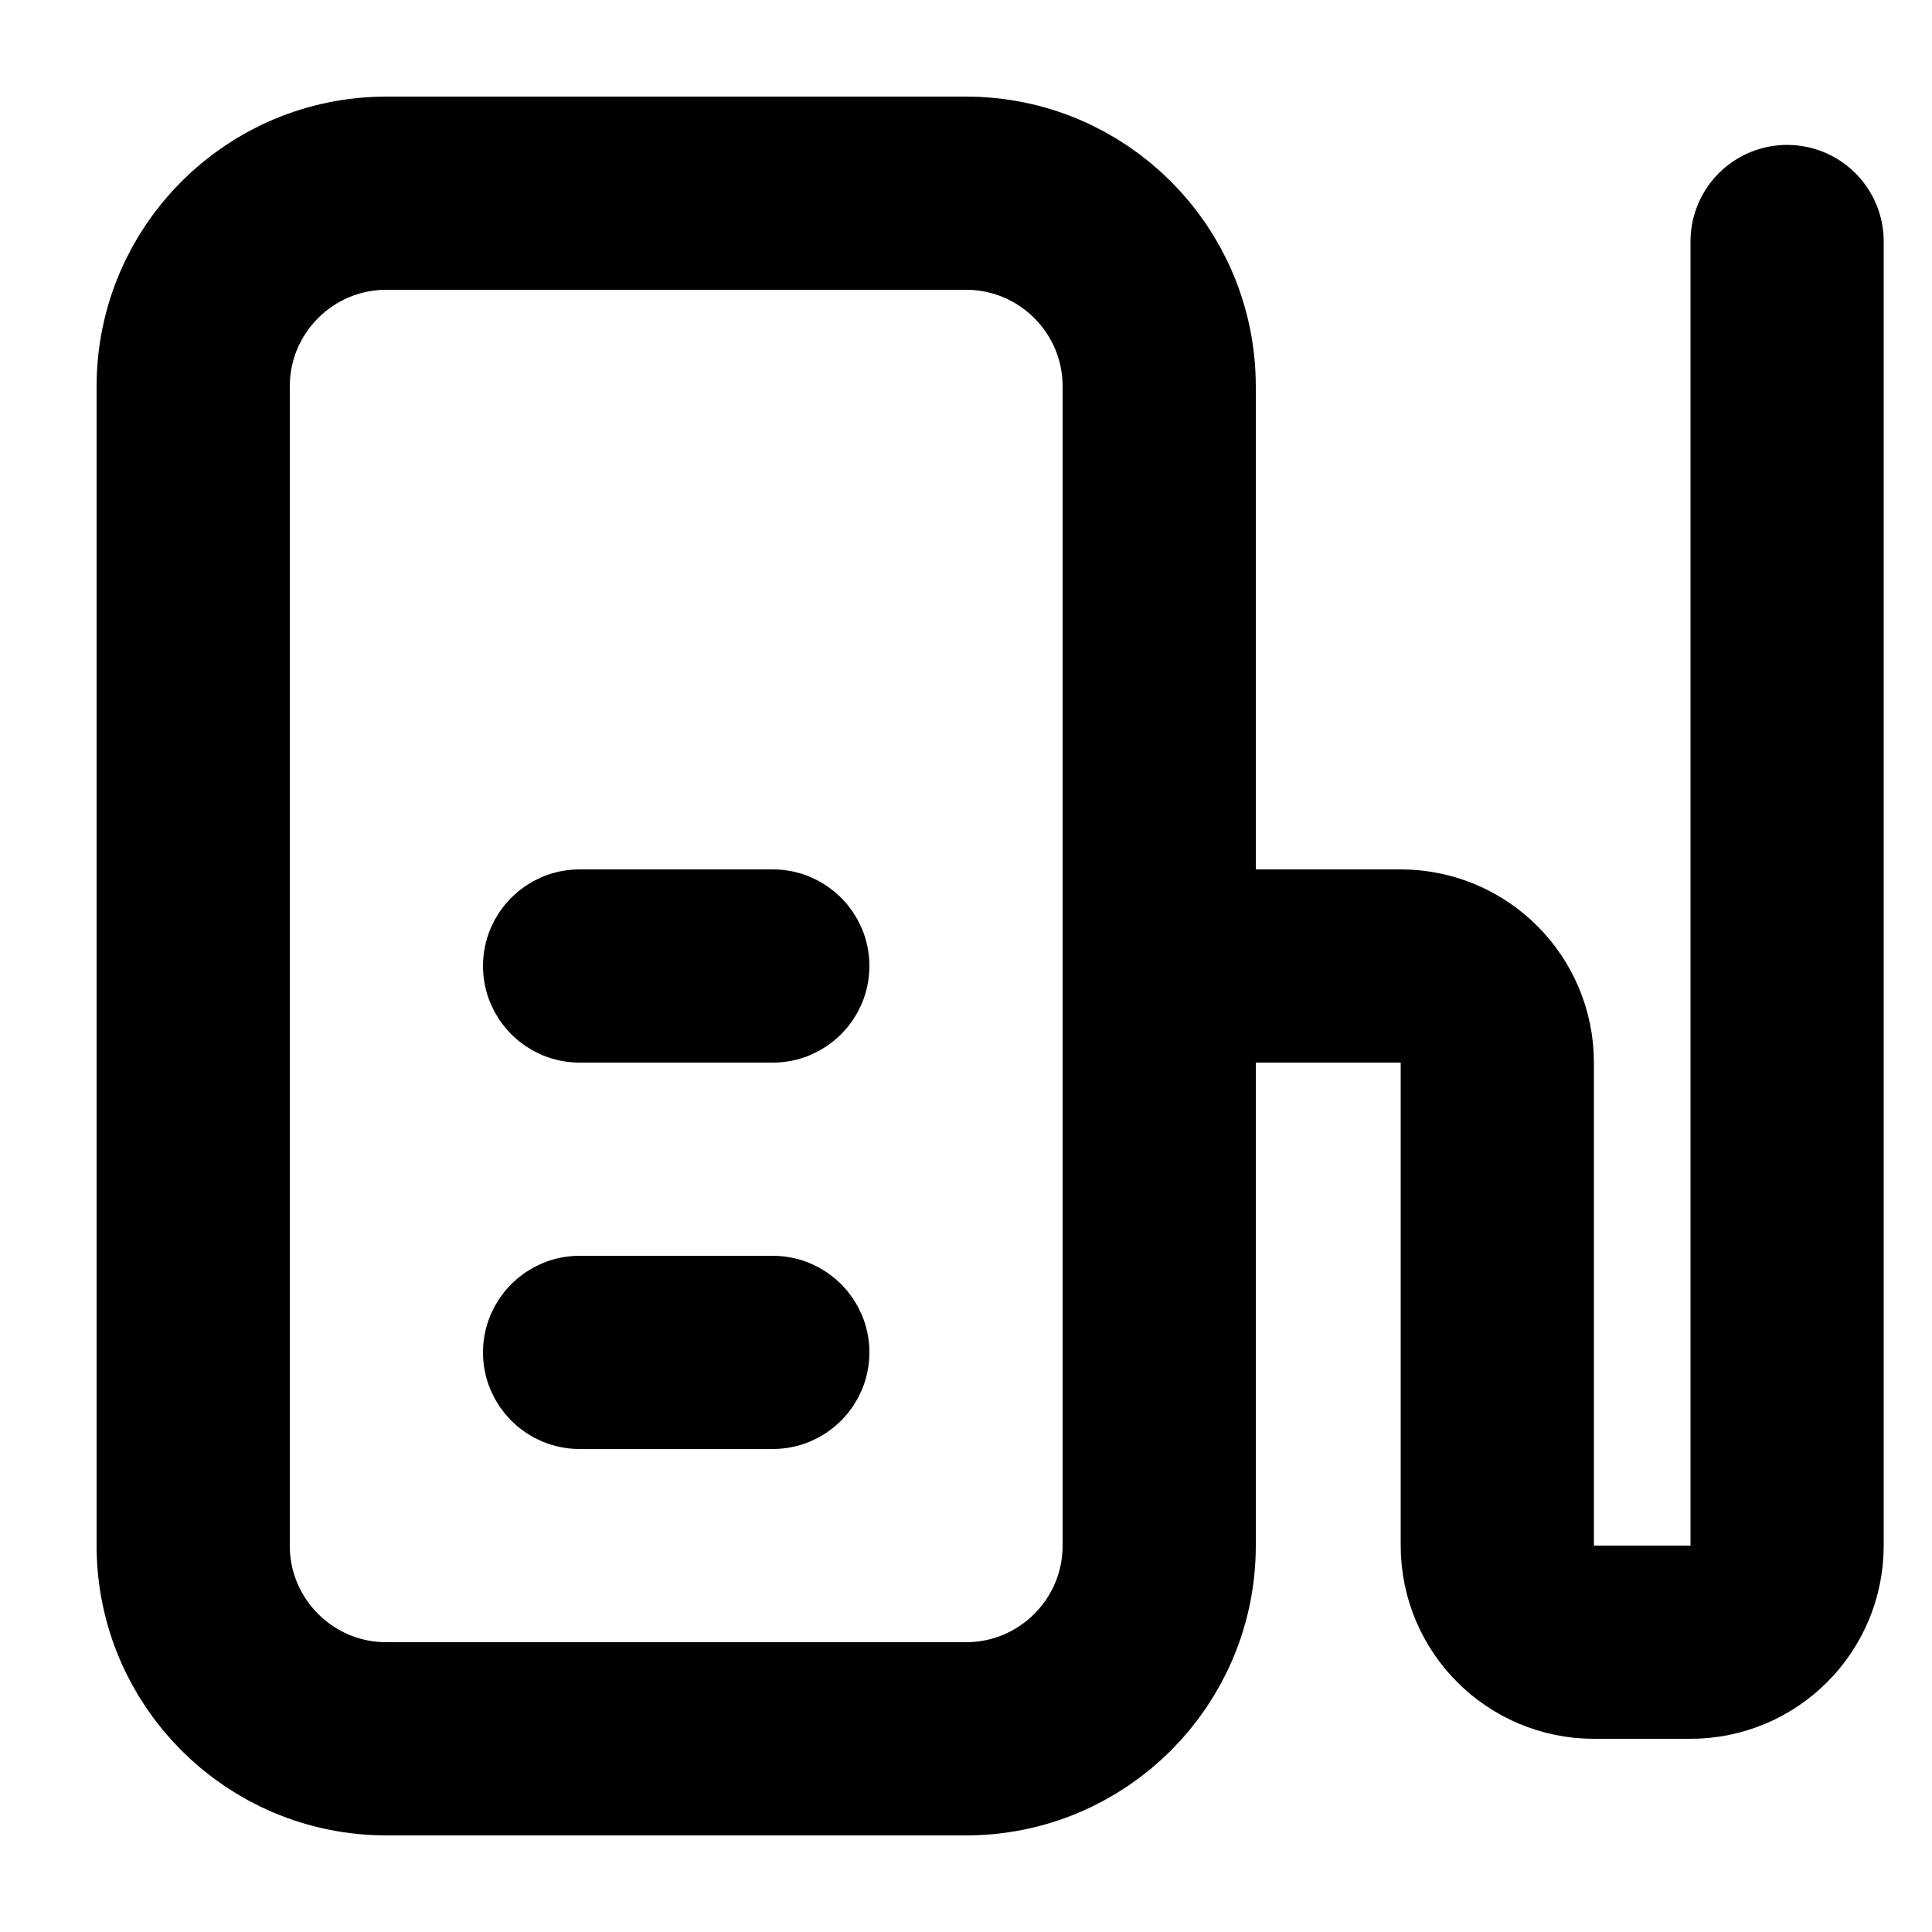
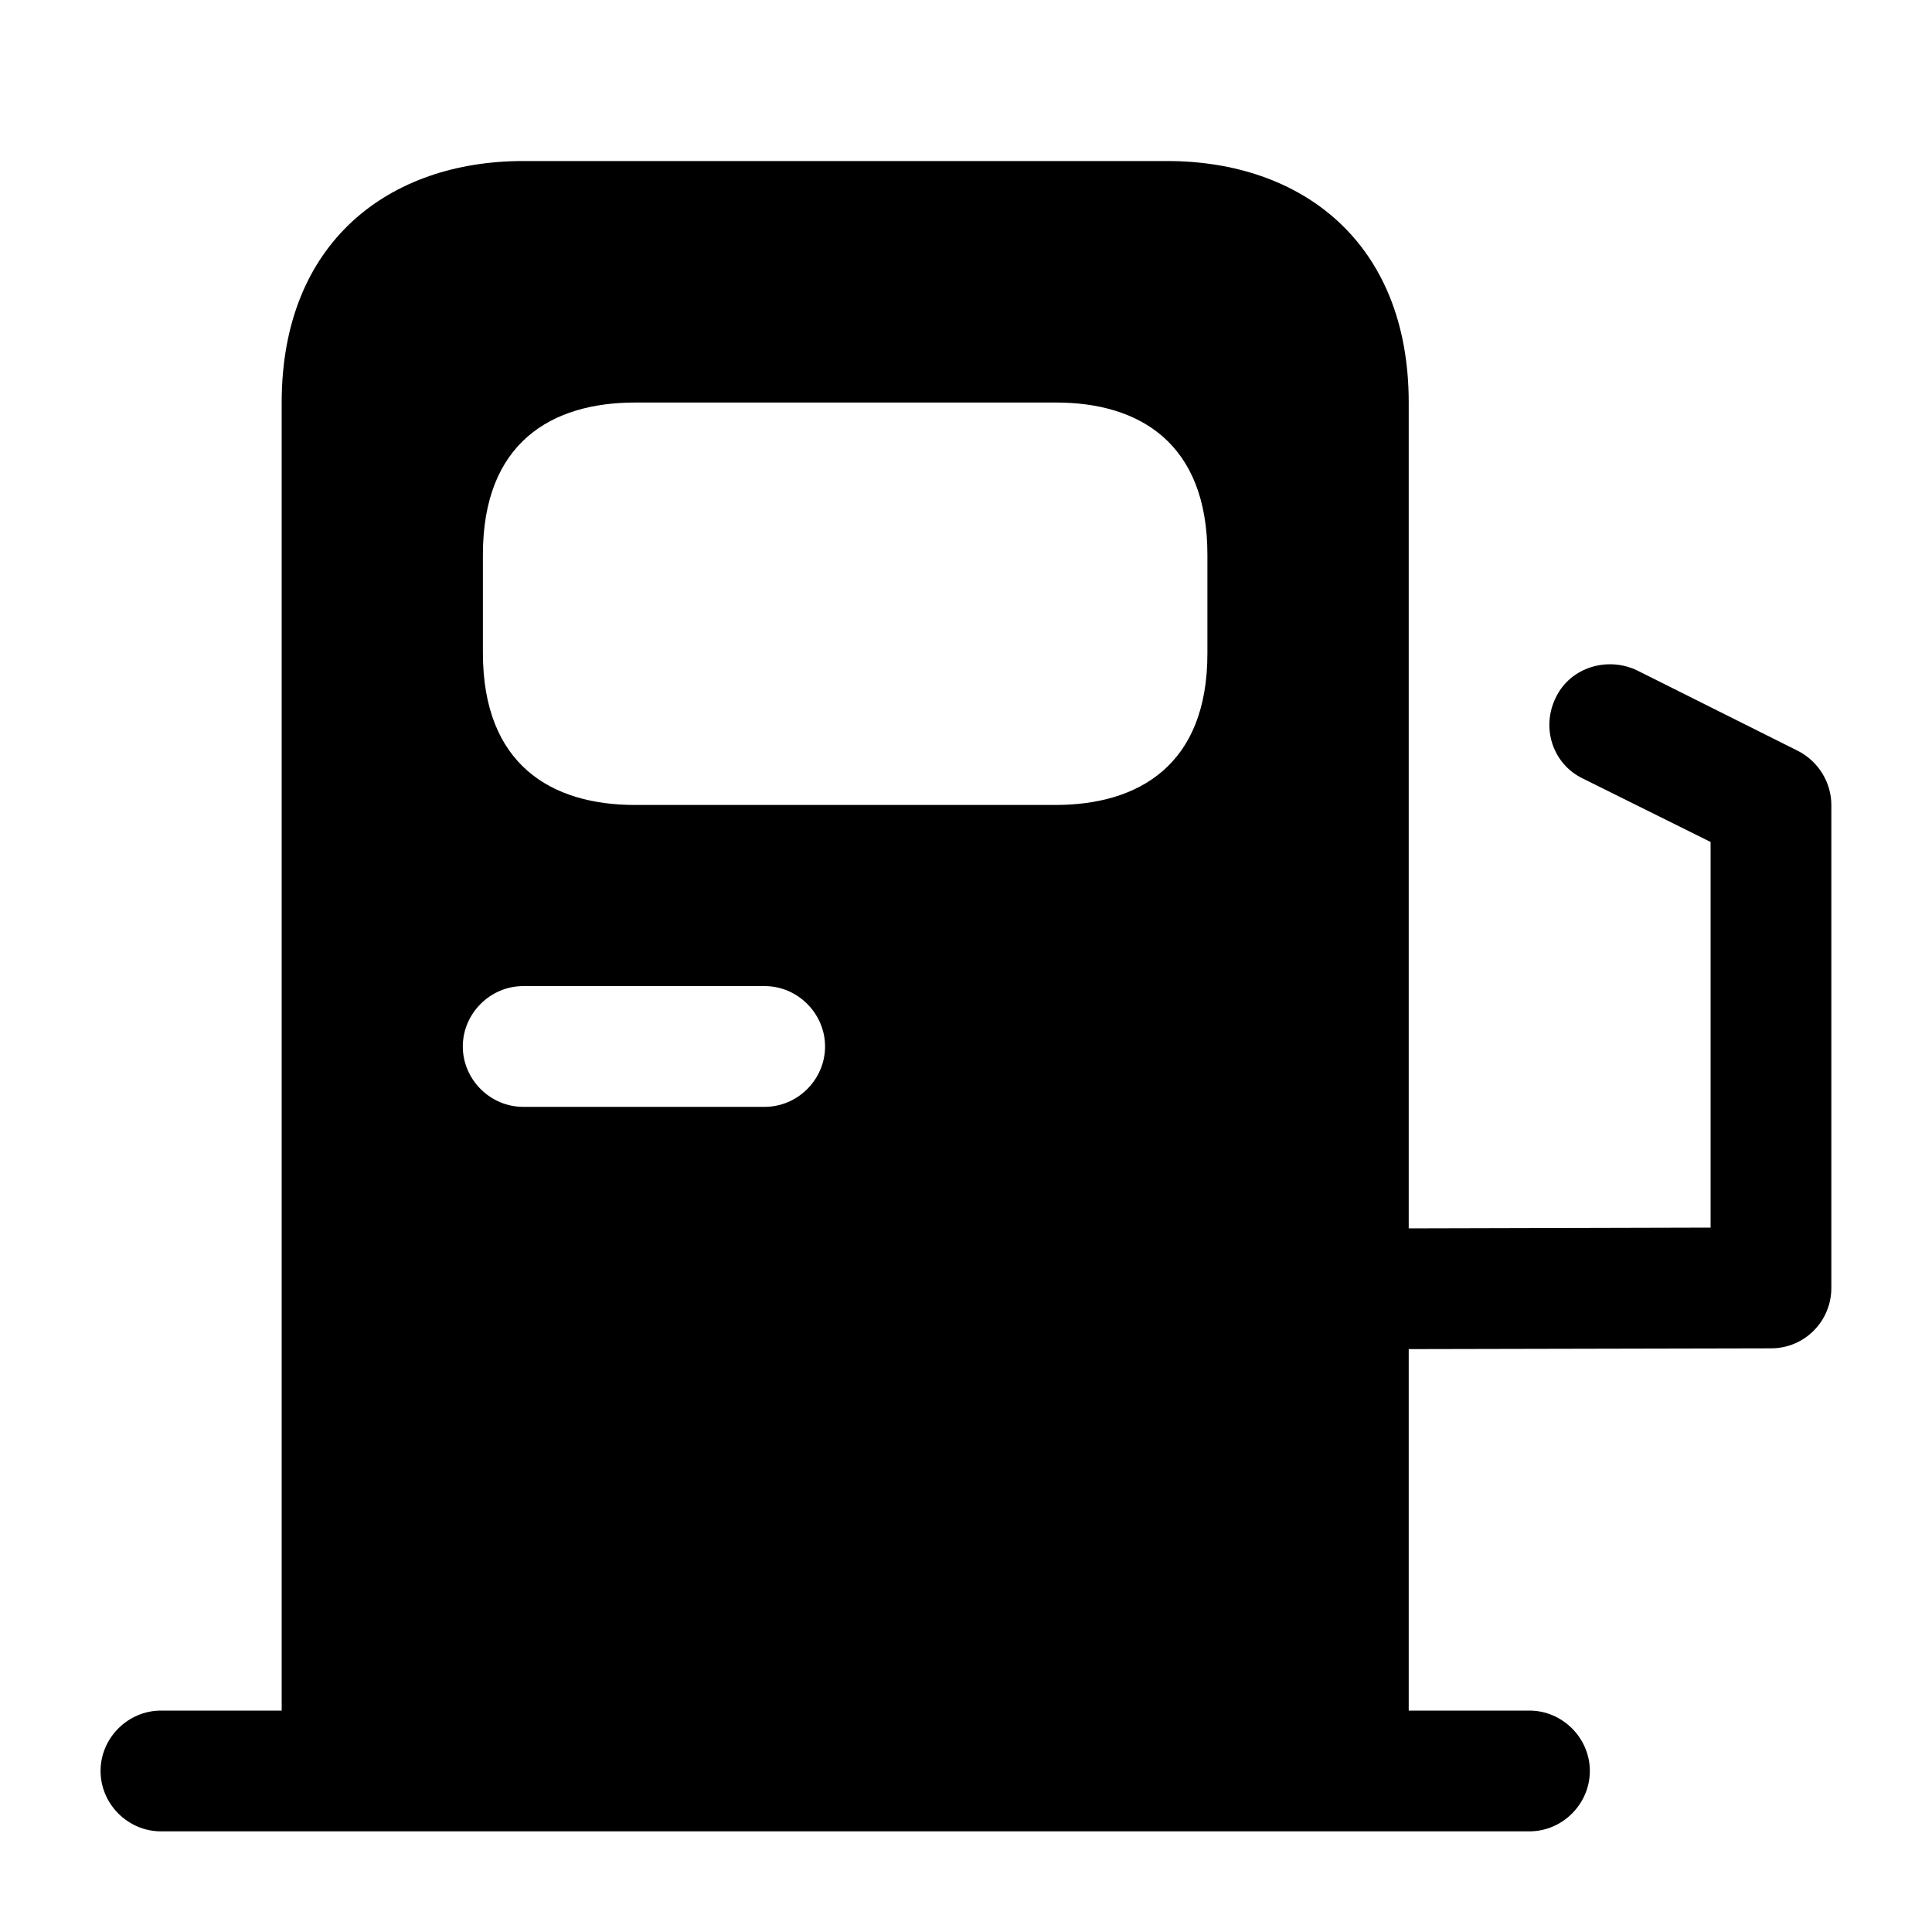
<svg xmlns="http://www.w3.org/2000/svg" width="20" height="20" viewBox="0 0 20 20" fill="none">
-   <rect x="2" y="2" width="10" height="16" rx="2" stroke="currentColor" stroke-width="2" />
-   <rect x="5.5" y="9.5" width="3" height="1" rx="0.5" stroke="currentColor" />
-   <rect x="5.5" y="13.5" width="3" height="1" rx="0.5" stroke="currentColor" />
-   <path d="M13 10H14.5C15.052 10 15.5 10.448 15.5 11V16C15.5 16.552 15.948 17 16.5 17H17.5C18.052 17 18.5 16.552 18.5 16V2.5" stroke="currentColor" stroke-width="2" stroke-linecap="round" stroke-linejoin="round" />
+   <path d="M18.616 7.775L16.949 6.941C16.641 6.792 16.258 6.908 16.108 7.216C15.949 7.533 16.074 7.908 16.383 8.058L17.708 8.716V12.708L14.583 12.716V4.167C14.583 2.5 13.466 1.667 12.083 1.667H5.416C4.033 1.667 2.916 2.5 2.916 4.167V17.708H1.666C1.324 17.708 1.041 17.991 1.041 18.333C1.041 18.675 1.324 18.958 1.666 18.958H15.833C16.174 18.958 16.458 18.675 16.458 18.333C16.458 17.991 16.174 17.708 15.833 17.708H14.583V13.966L18.333 13.958C18.683 13.958 18.958 13.675 18.958 13.333V8.333C18.958 8.1 18.824 7.883 18.616 7.775ZM4.999 5.742C4.999 4.583 5.708 4.167 6.574 4.167H10.933C11.791 4.167 12.499 4.583 12.499 5.742V6.766C12.499 7.917 11.791 8.333 10.924 8.333H6.574C5.708 8.333 4.999 7.917 4.999 6.758V5.742ZM5.416 10.208H7.916C8.258 10.208 8.541 10.492 8.541 10.833C8.541 11.175 8.258 11.458 7.916 11.458H5.416C5.074 11.458 4.791 11.175 4.791 10.833C4.791 10.492 5.074 10.208 5.416 10.208Z" fill="currentColor" />
</svg>
